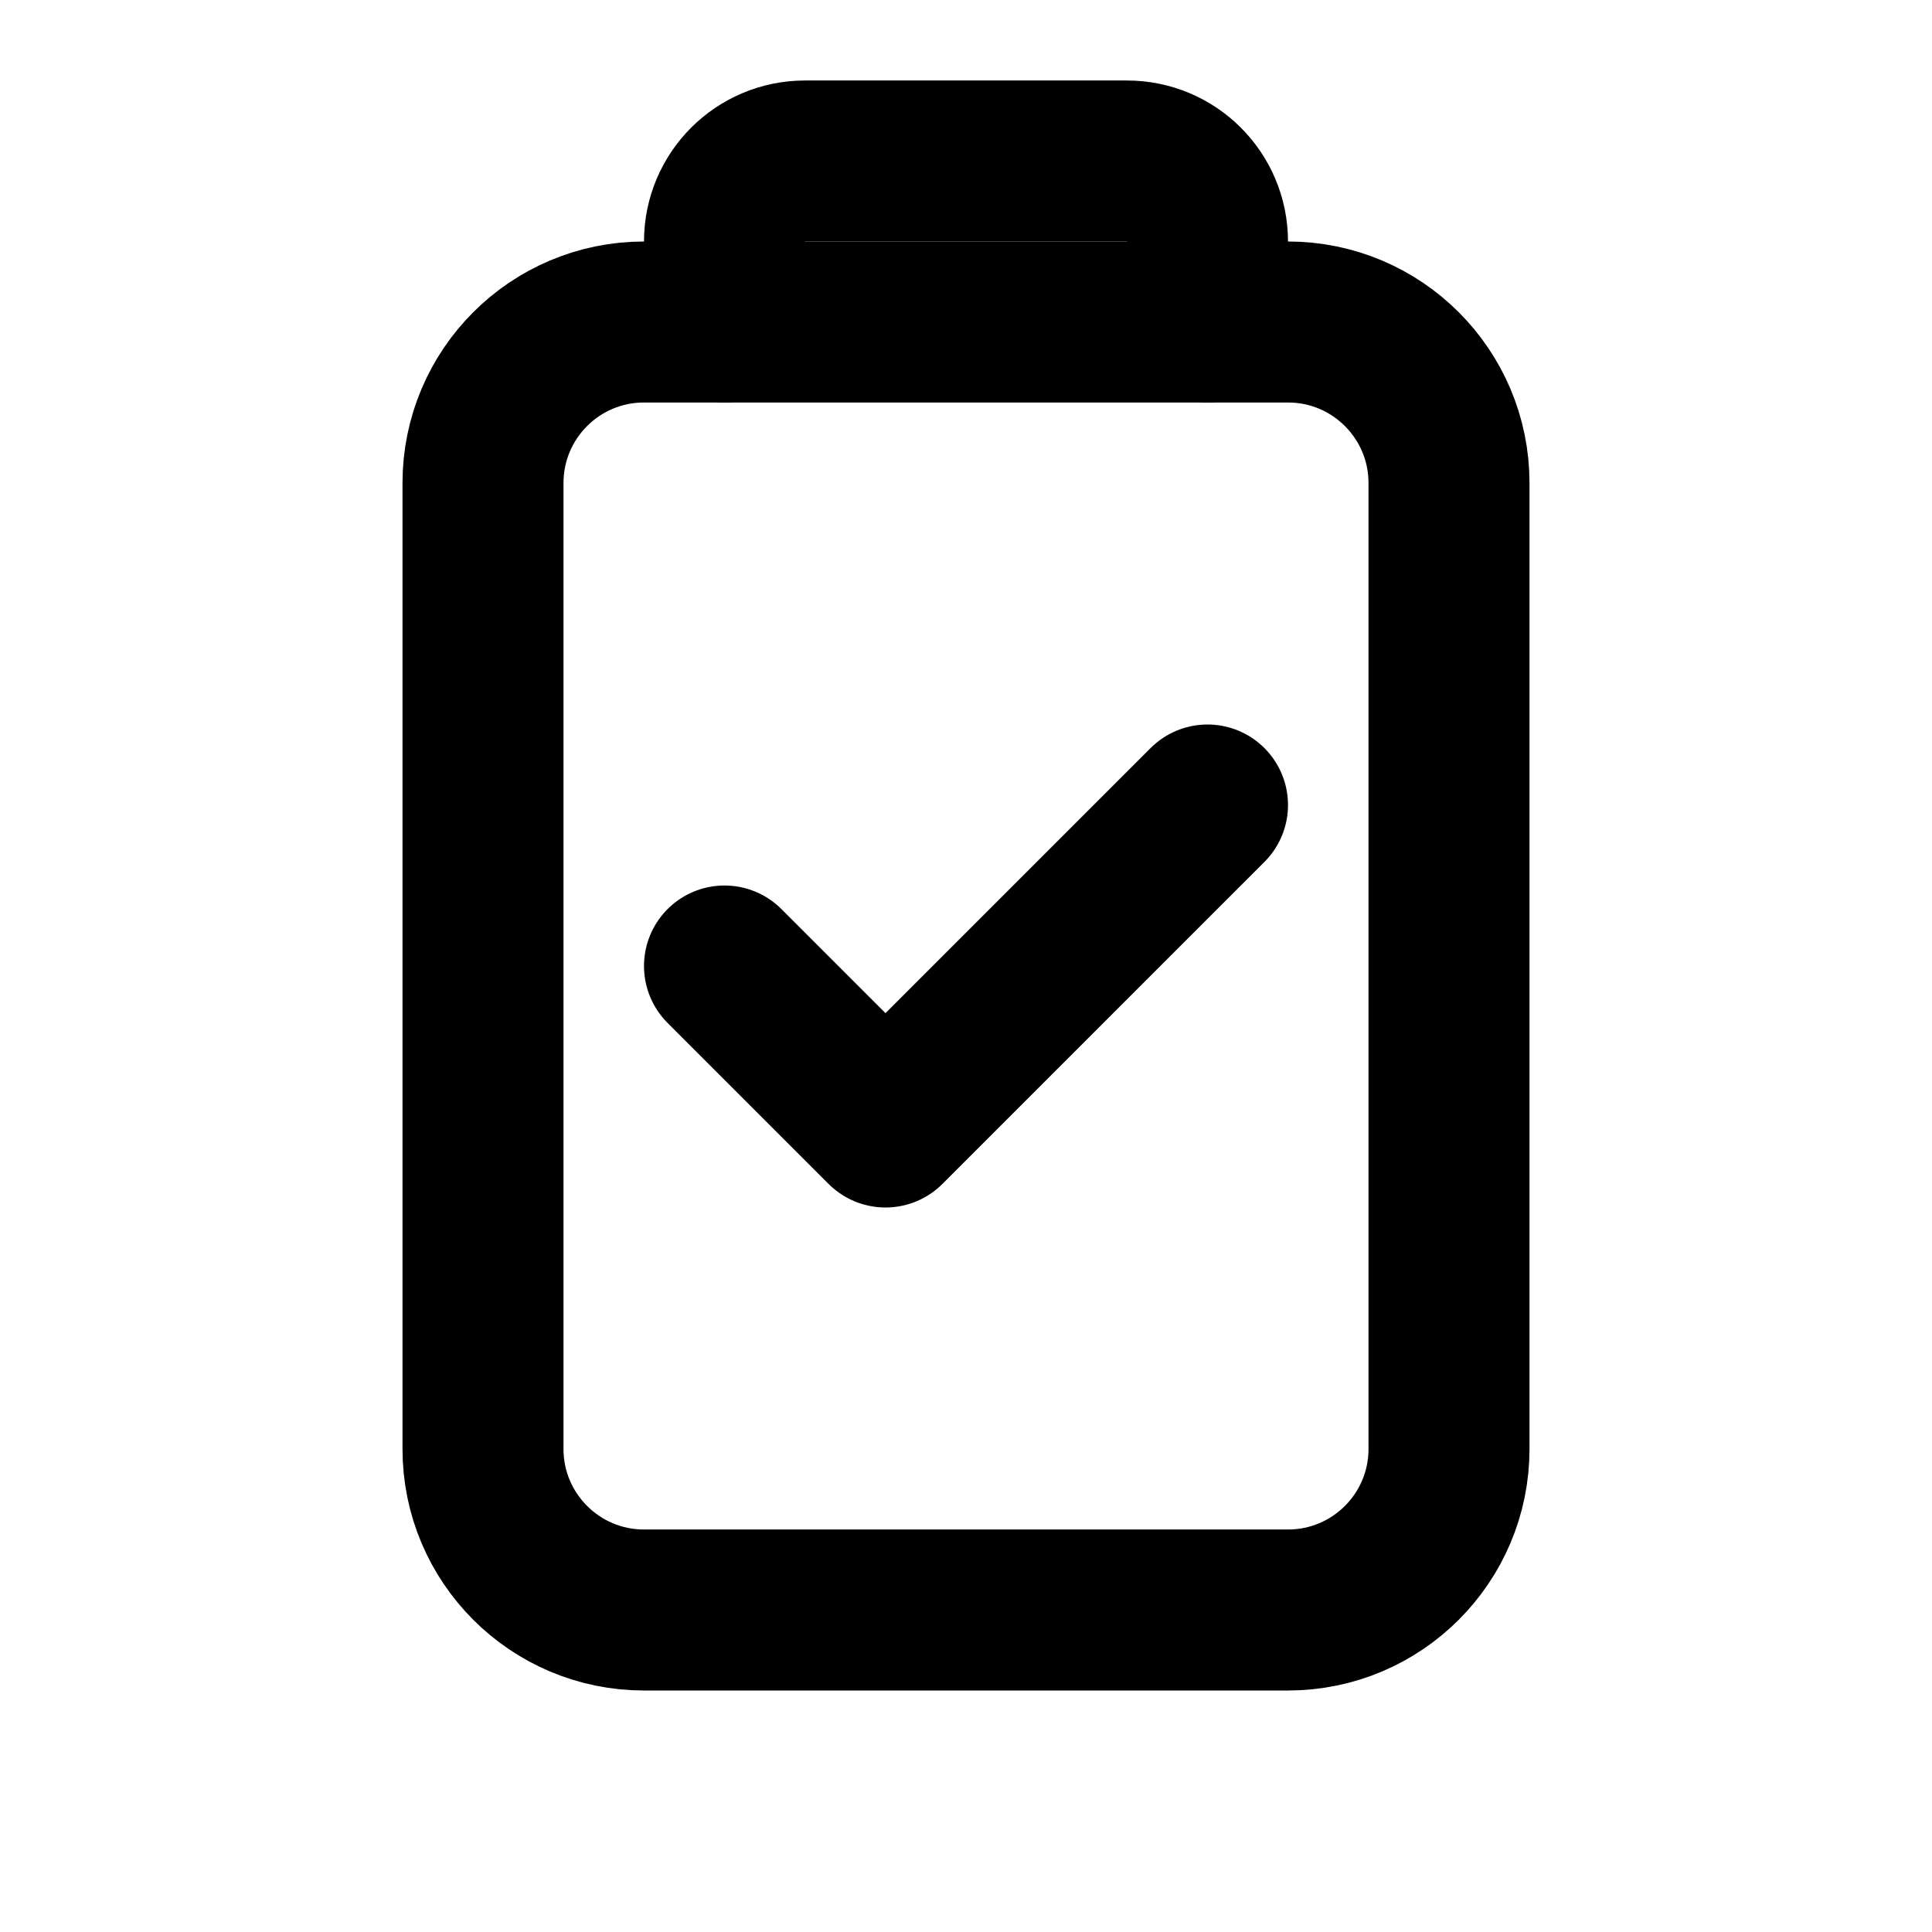
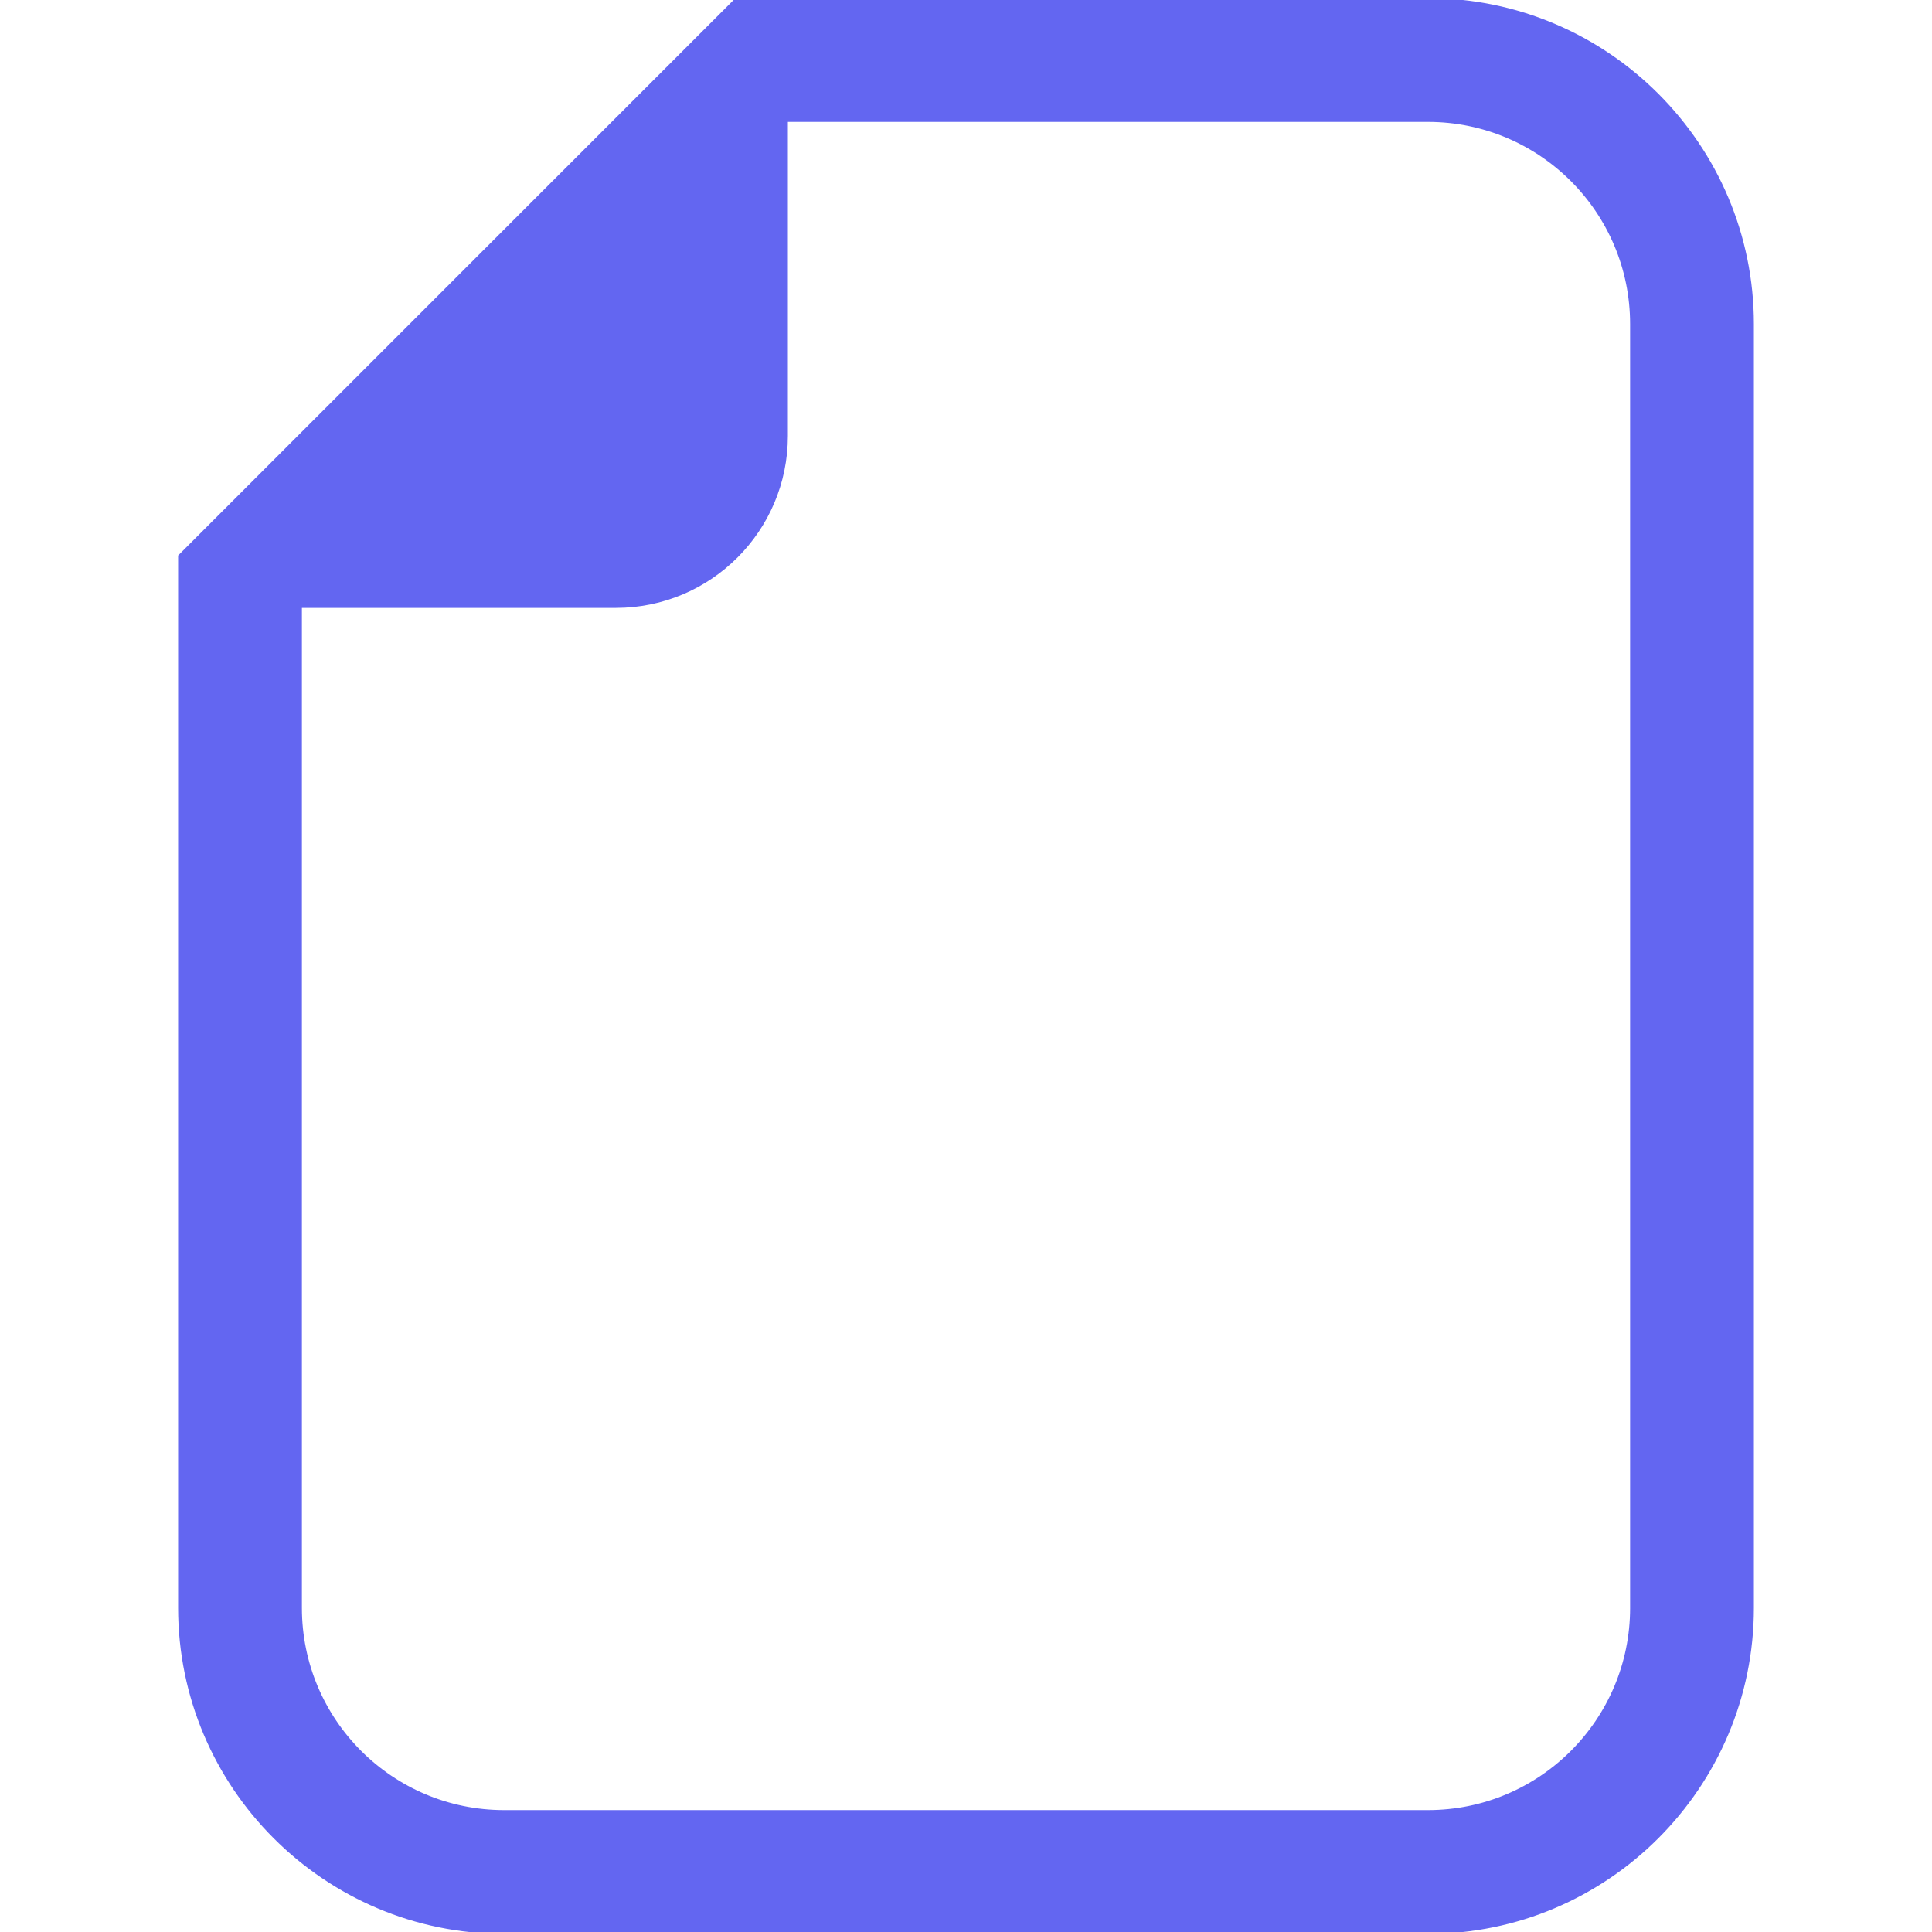
- <svg xmlns="http://www.w3.org/2000/svg" width="24" height="24" fill="none" stroke="currentColor" stroke-width="2" stroke-linecap="round" stroke-linejoin="round">
-   <rect x="6" y="4" width="12" height="16" rx="2" ry="2" fill="none" stroke="currentColor" />
-   <path d="M9 4V3a1 1 0 0 1 1-1h4a1 1 0 0 1 1 1v1" fill="none" stroke="currentColor" />
-   <path d="M9 12l2 2l4-4" stroke="currentColor" fill="none" />
+ <svg xmlns="http://www.w3.org/2000/svg" height="800px" width="800px" version="1.1" id="_x32_" viewBox="0 0 512 512" xml:space="preserve" fill="#6366F1" stroke="#6366F1">
+   <g id="SVGRepo_bgCarrier" stroke-width="0" />
+   <g id="SVGRepo_tracerCarrier" stroke-linecap="round" stroke-linejoin="round" />
+   <g id="SVGRepo_iconCarrier">
+     <style type="text/css"> .st0{fill:#6366F1;} </style>
+     <g>
+       <path class="st0" d="M378.409,0H208.294h-13.175l-9.315,9.314L57.016,138.102l-9.314,9.314v13.176v265.513 c0,47.361,38.528,85.896,85.896,85.896h244.811c47.36,0,85.888-38.535,85.888-85.896V85.895C464.298,38.528,425.769,0,378.409,0z M432.494,426.104c0,29.877-24.215,54.092-54.084,54.092H133.598c-29.877,0-54.092-24.215-54.092-54.092V160.591h83.717 c24.885,0,45.07-20.179,45.07-45.07V31.804h170.116c29.87,0,54.084,24.214,54.084,54.091V426.104z" />
+     </g>
+   </g>
</svg>
